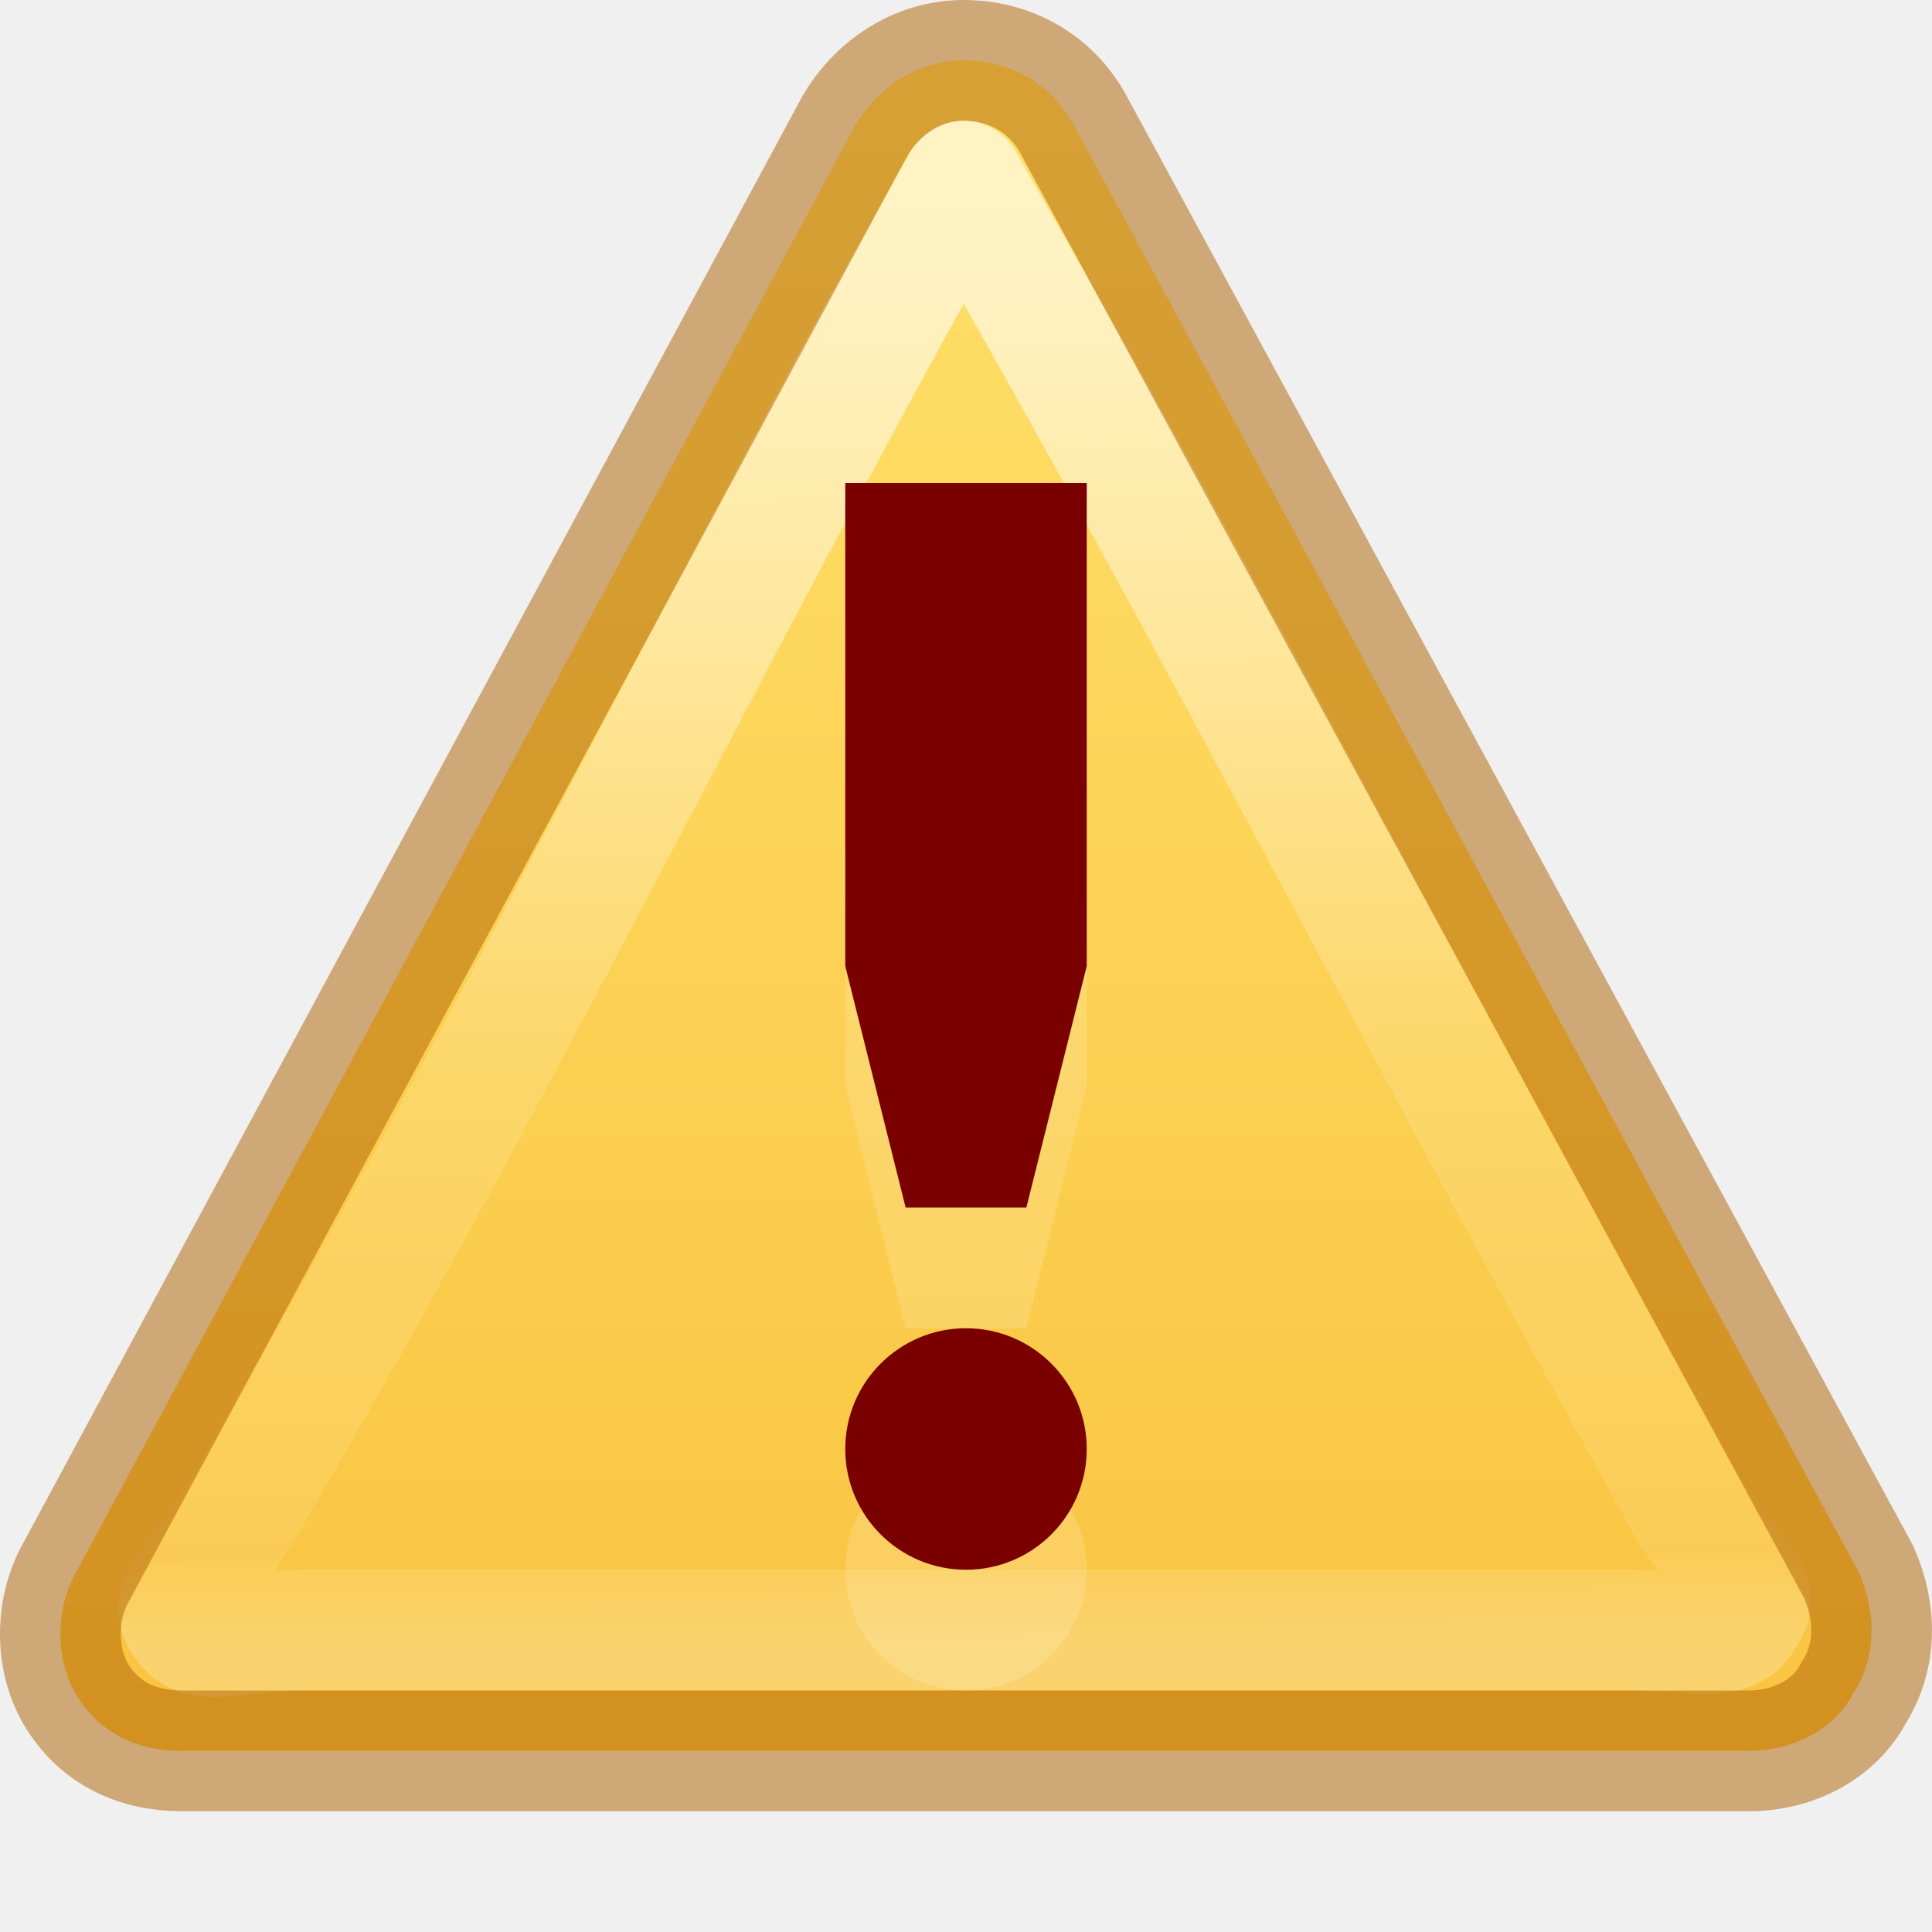
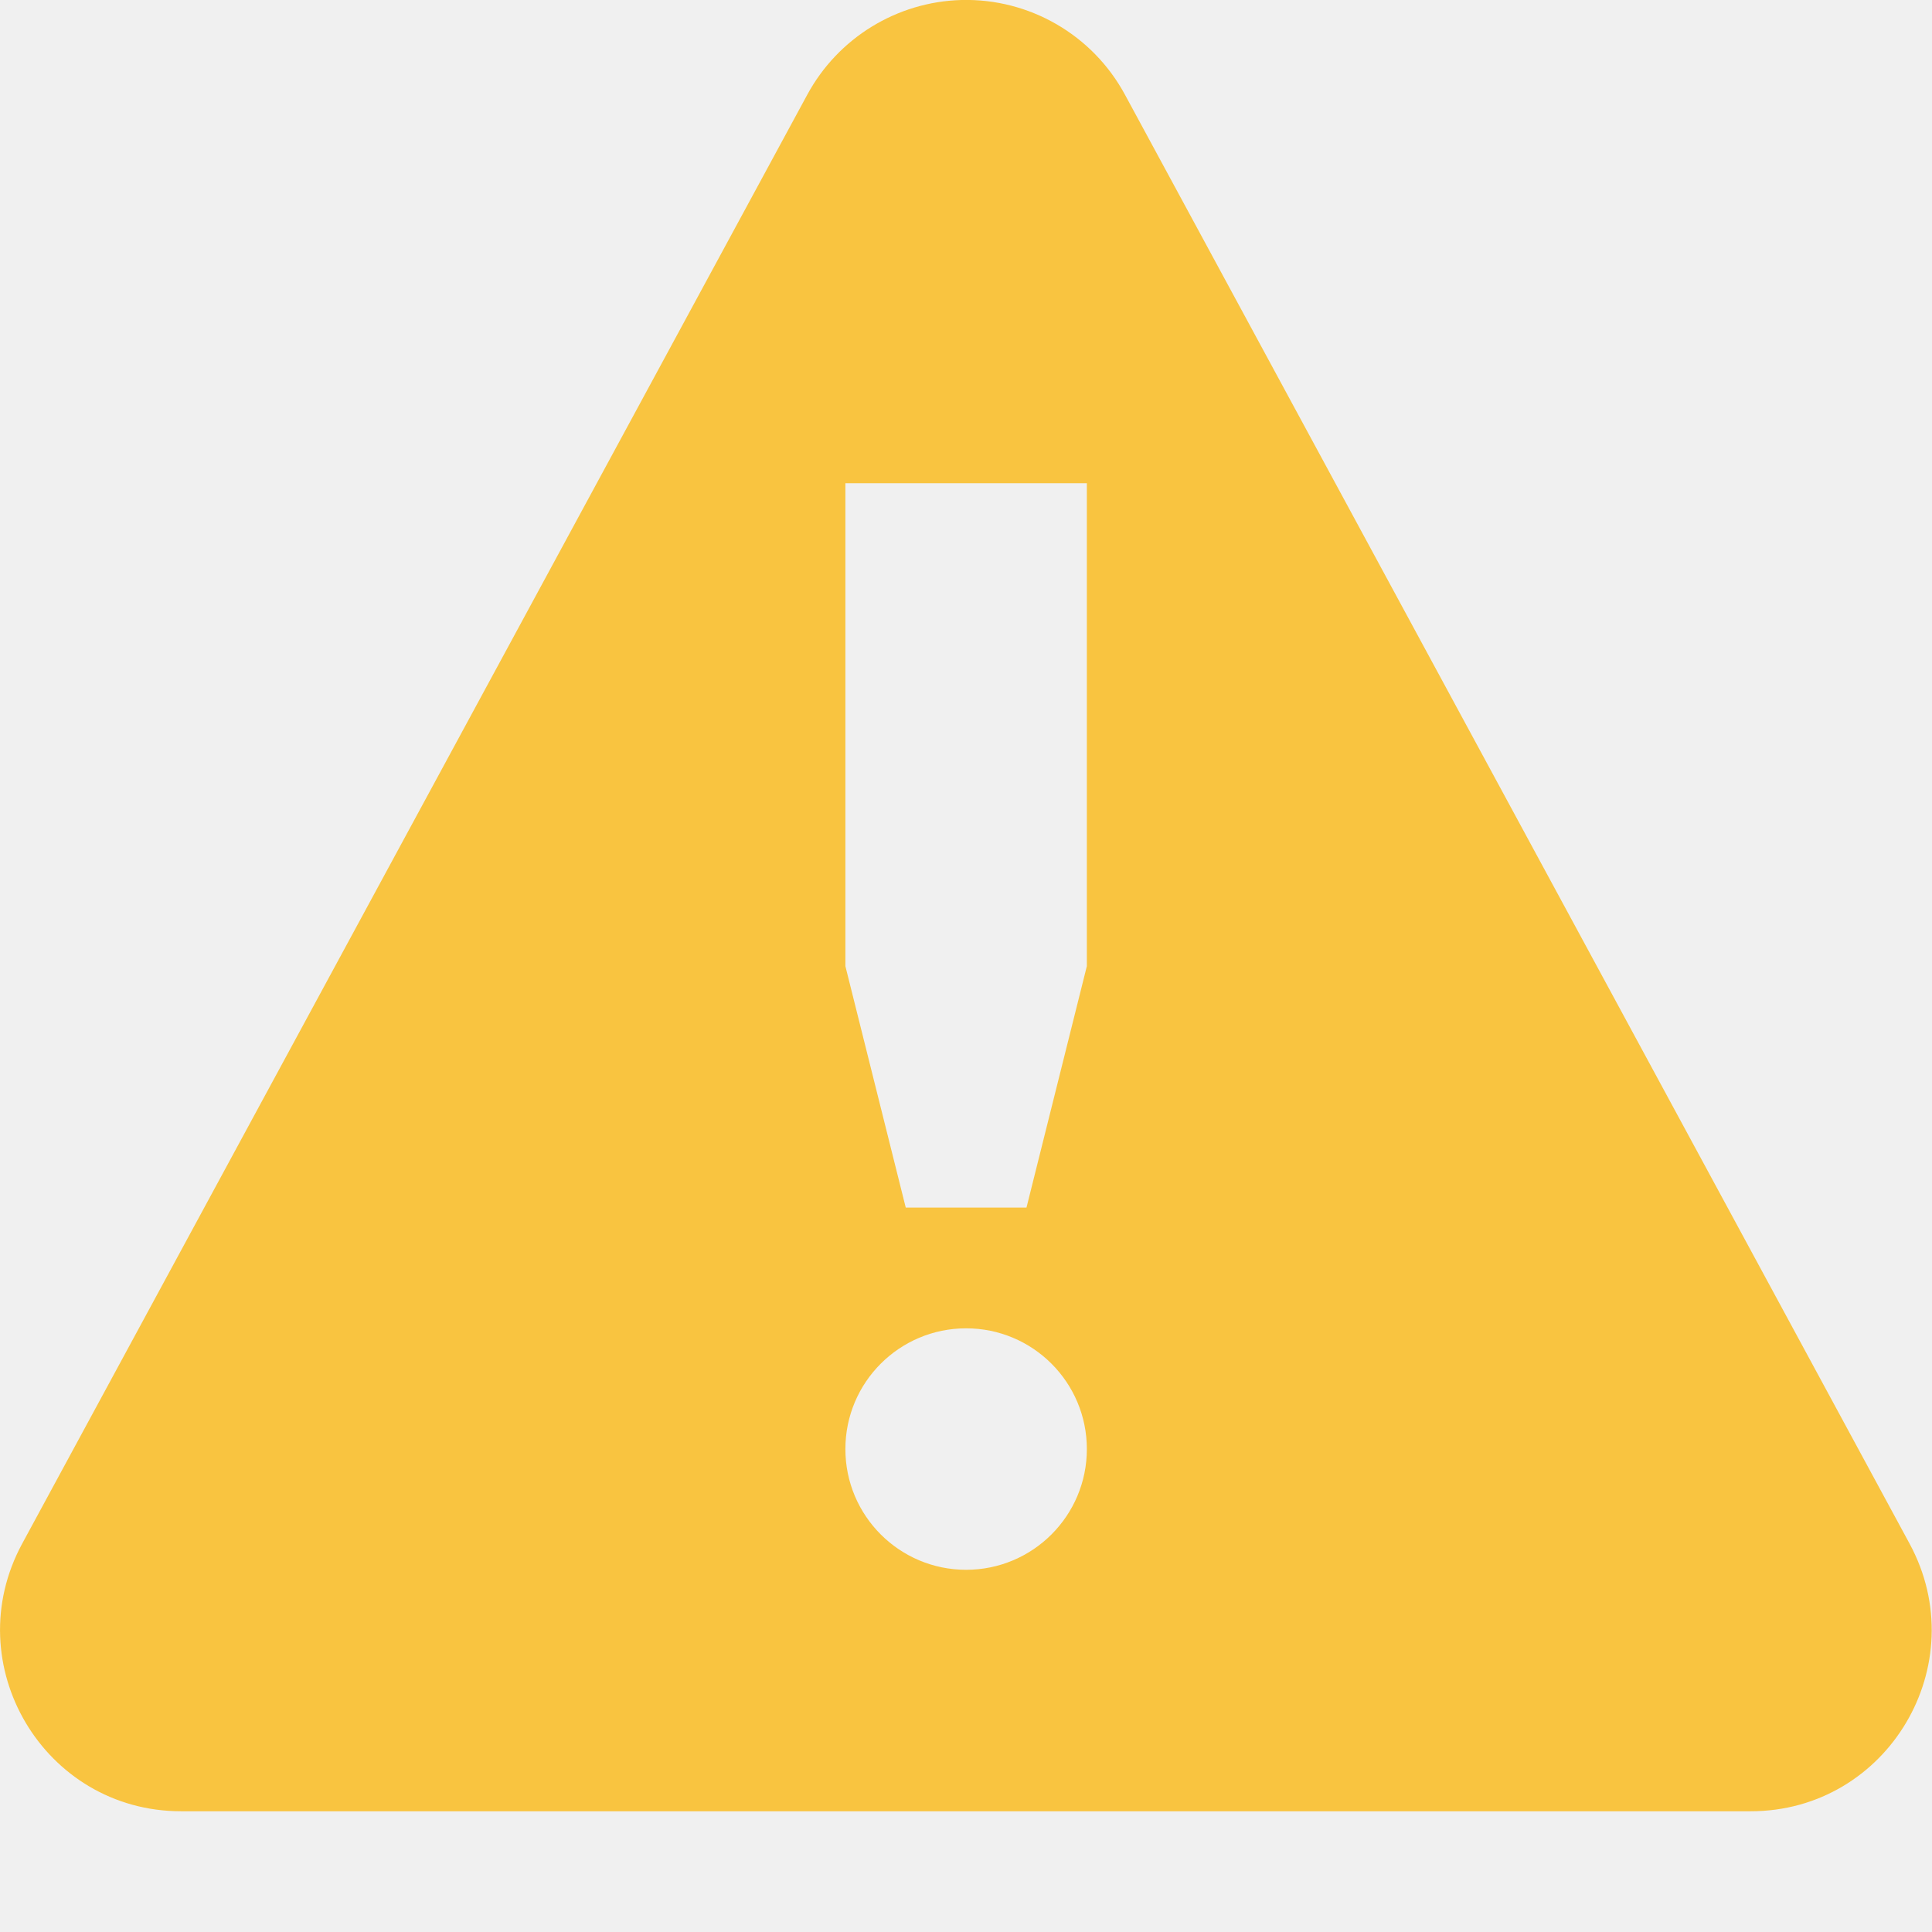
- <svg xmlns="http://www.w3.org/2000/svg" xmlns:xlink="http://www.w3.org/1999/xlink" version="1.1" width="16" height="16" id="svg4057">
-   <defs id="defs4059">
-     <linearGradient id="linearGradient3117">
-       <stop id="stop3119" style="stop-color:#ffffff;stop-opacity:1" offset="0" />
-       <stop id="stop3121" style="stop-color:#ffffff;stop-opacity:0.235" offset="0.569" />
-       <stop id="stop3123" style="stop-color:#ffffff;stop-opacity:0.157" offset="0.933" />
-       <stop id="stop3125" style="stop-color:#ffffff;stop-opacity:0.392" offset="1" />
-     </linearGradient>
-     <linearGradient x1="29.127" y1="19.788" x2="29.291" y2="57.567" id="linearGradient3039" xlink:href="#linearGradient3117" gradientUnits="userSpaceOnUse" gradientTransform="matrix(0.3209283,0,-0.00139699,0.2982645,-1.319947,-3.536087)" />
-     <linearGradient x1="24" y1="1.824" x2="24" y2="44.315" id="linearGradient3042" xlink:href="#linearGradient4171" gradientUnits="userSpaceOnUse" gradientTransform="matrix(0.3333471,0,0,0.3255973,-3.3227132e-4,-0.00505258)" />
-     <linearGradient id="linearGradient4171">
-       <stop style="stop-color:#ffe16b;stop-opacity:1" offset="0" id="stop4173" />
-       <stop style="stop-color:#f9c440;stop-opacity:1" offset="1" id="stop4175" />
-     </linearGradient>
-   </defs>
-   <path d="M 15.393,13.019 8.883,1.019 C 8.696,0.685 8.357,0.5 7.98,0.5 7.603,0.5 7.263,0.722 7.073,1.056 L 0.611,13.056 c -0.152,0.296 -0.154,0.704 0.033,1 C 0.832,14.352 1.133,14.5 1.51,14.5 l 12.972,0 c 0.377,0 0.717,-0.185 0.869,-0.481 0.19,-0.296 0.191,-0.667 0.042,-1 z" id="path11155" style="fill:url(#linearGradient3042);fill-opacity:1;fill-rule:nonzero;stroke:none" />
-   <path d="M 14,12.518 C 12.046,9.047 10,5 7.975,1.5 6,5 4.104,8.946 2,12.513 c -0.319,0.523 -0.633,0.693 -0.479,0.923 0.154,0.23 0.418,0.048 1.147,0.063 l 10.796,0 c 0.678,0.007 0.865,0.104 0.989,-0.126 C 14.608,13.143 14.298,12.987 14,12.518 z" id="path11159" style="opacity:0.6;fill:none;stroke:url(#linearGradient3039);stroke-width:1;stroke-linejoin:round;stroke-miterlimit:4;stroke-opacity:1;stroke-dasharray:none" />
-   <path d="M 15.393,13.019 8.883,1.019 C 8.696,0.685 8.357,0.5 7.98,0.5 c -0.377,0 -0.717,0.222 -0.907,0.556 L 0.611,13.056 c -0.152,0.296 -0.154,0.704 0.033,1 C 0.832,14.352 1.133,14.5 1.51,14.5 l 12.972,0 c 0.377,0 0.717,-0.185 0.869,-0.481 0.19,-0.296 0.191,-0.667 0.042,-1 z" id="path11155-59" style="opacity:0.5;color:#000000;fill:none;stroke:#ad5f00;stroke-width:1;stroke-linecap:butt;stroke-linejoin:miter;stroke-miterlimit:4;stroke-opacity:1;stroke-dasharray:none;stroke-dashoffset:0;marker:none;visibility:visible;display:inline;overflow:visible;enable-background:accumulate;clip-rule:nonzero;isolation:auto;mix-blend-mode:normal;color-interpolation:sRGB;color-interpolation-filters:linearRGB;solid-color:#000000;solid-opacity:1;fill-opacity:1;fill-rule:nonzero;filter-blend-mode:normal;filter-gaussianBlur-deviation:0;color-rendering:auto;image-rendering:auto;shape-rendering:auto;text-rendering:auto" />
-   <path id="path4231" d="m 7,5 0,4 L 7.5,11 l 1,0 0.5,-2 0,-4 z M 8,12 c -0.552,0 -1,0.448 -1,1 0,0.552 0.448,1 1,1 0.552,0 1,-0.448 1,-1 0,-0.552 -0.448,-1 -1,-1 z" style="opacity:0.15;fill:#ffffff;fill-opacity:1;stroke:none;stroke-width:2;stroke-linecap:butt;stroke-linejoin:round;stroke-miterlimit:4;stroke-dasharray:none;stroke-opacity:1" />
-   <path style="opacity:1;fill:#7a0000;fill-opacity:1;stroke:none;stroke-width:1;stroke-linecap:butt;stroke-linejoin:round;stroke-miterlimit:4;stroke-dasharray:none;stroke-opacity:0.498;color:#000000;clip-rule:nonzero;display:inline;overflow:visible;visibility:visible;isolation:auto;mix-blend-mode:normal;color-interpolation:sRGB;color-interpolation-filters:linearRGB;solid-color:#000000;solid-opacity:1;fill-rule:nonzero;stroke-dashoffset:0;filter-blend-mode:normal;filter-gaussianBlur-deviation:0;color-rendering:auto;image-rendering:auto;shape-rendering:auto;text-rendering:auto;enable-background:accumulate" d="m 7,4 0,4 0.5,2 1,0 0.5,-2 0,-4 z M 8,11 c -0.552,0 -1,0.448 -1,1 0,0.552 0.448,1 1,1 0.552,0 1,-0.448 1,-1 0,-0.552 -0.448,-1 -1,-1 z" id="path4156" />
+ <svg xmlns="http://www.w3.org/2000/svg" height="16.002" width="16.002" version="1.1" id="svg6">
+   <defs id="defs10" />
+   <path style="color:#000000;font-weight:400;line-height:normal;font-family:sans-serif;font-variant-ligatures:normal;font-variant-position:normal;font-variant-caps:normal;font-variant-numeric:normal;font-variant-alternates:normal;font-feature-settings:normal;text-indent:0;text-align:start;text-decoration:none;text-decoration-line:none;text-decoration-style:solid;text-decoration-color:#000000;text-transform:none;text-orientation:mixed;white-space:normal;shape-padding:0;overflow:visible;isolation:auto;mix-blend-mode:normal;fill:#f9c440" d="M 7.963 0 A 1.499 1.499 0 0 0 6.686 0.785 L 0.184 12.785 C -0.358 13.785 0.364 15.002 1.5 15.002 L 14.5 15.002 C 15.636 15.002 16.358 13.786 15.816 12.785 L 9.318 0.785 A 1.496 1.496 0 0 0 7.963 0 z M 7.002 4.002 L 9.002 4.002 L 9.002 8.002 L 8.502 10.002 L 7.502 10.002 L 7.002 8.002 L 7.002 4.002 z M 8.002 11.002 A 1 1 0 0 1 8.002 13.002 A 1 1 0 0 1 8.002 11.002 z " class="warning" id="path829" />
</svg>
